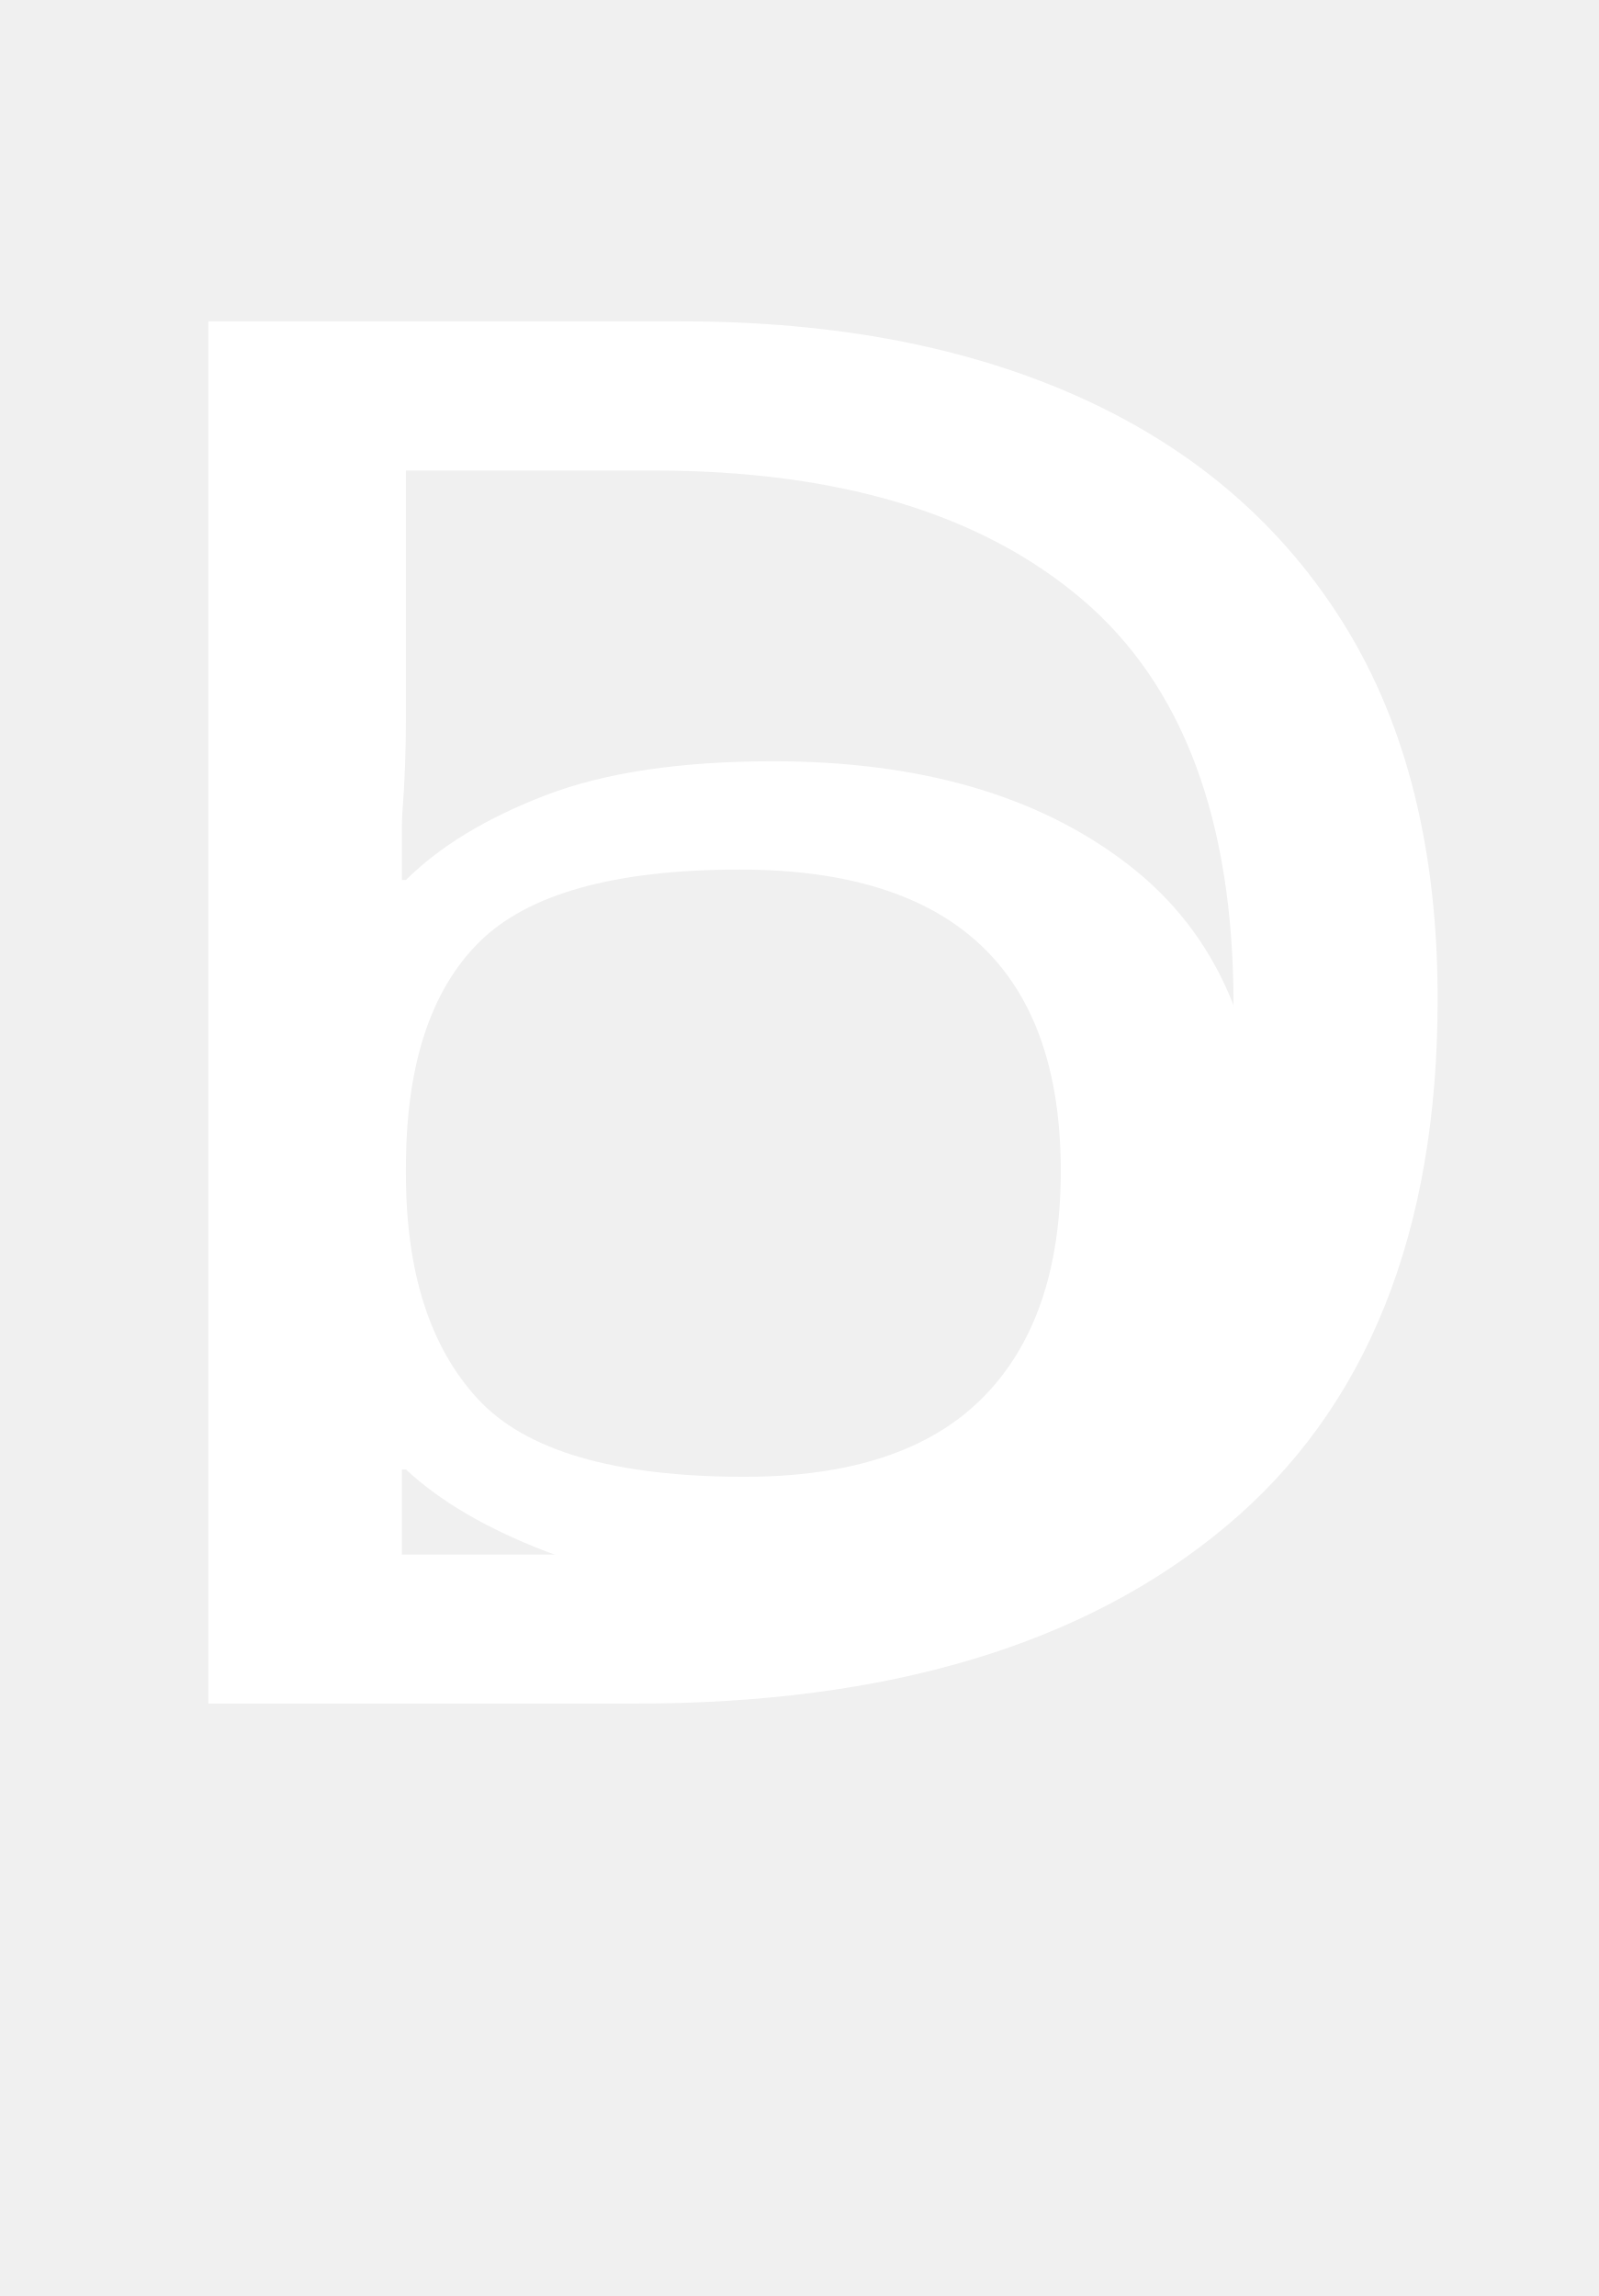
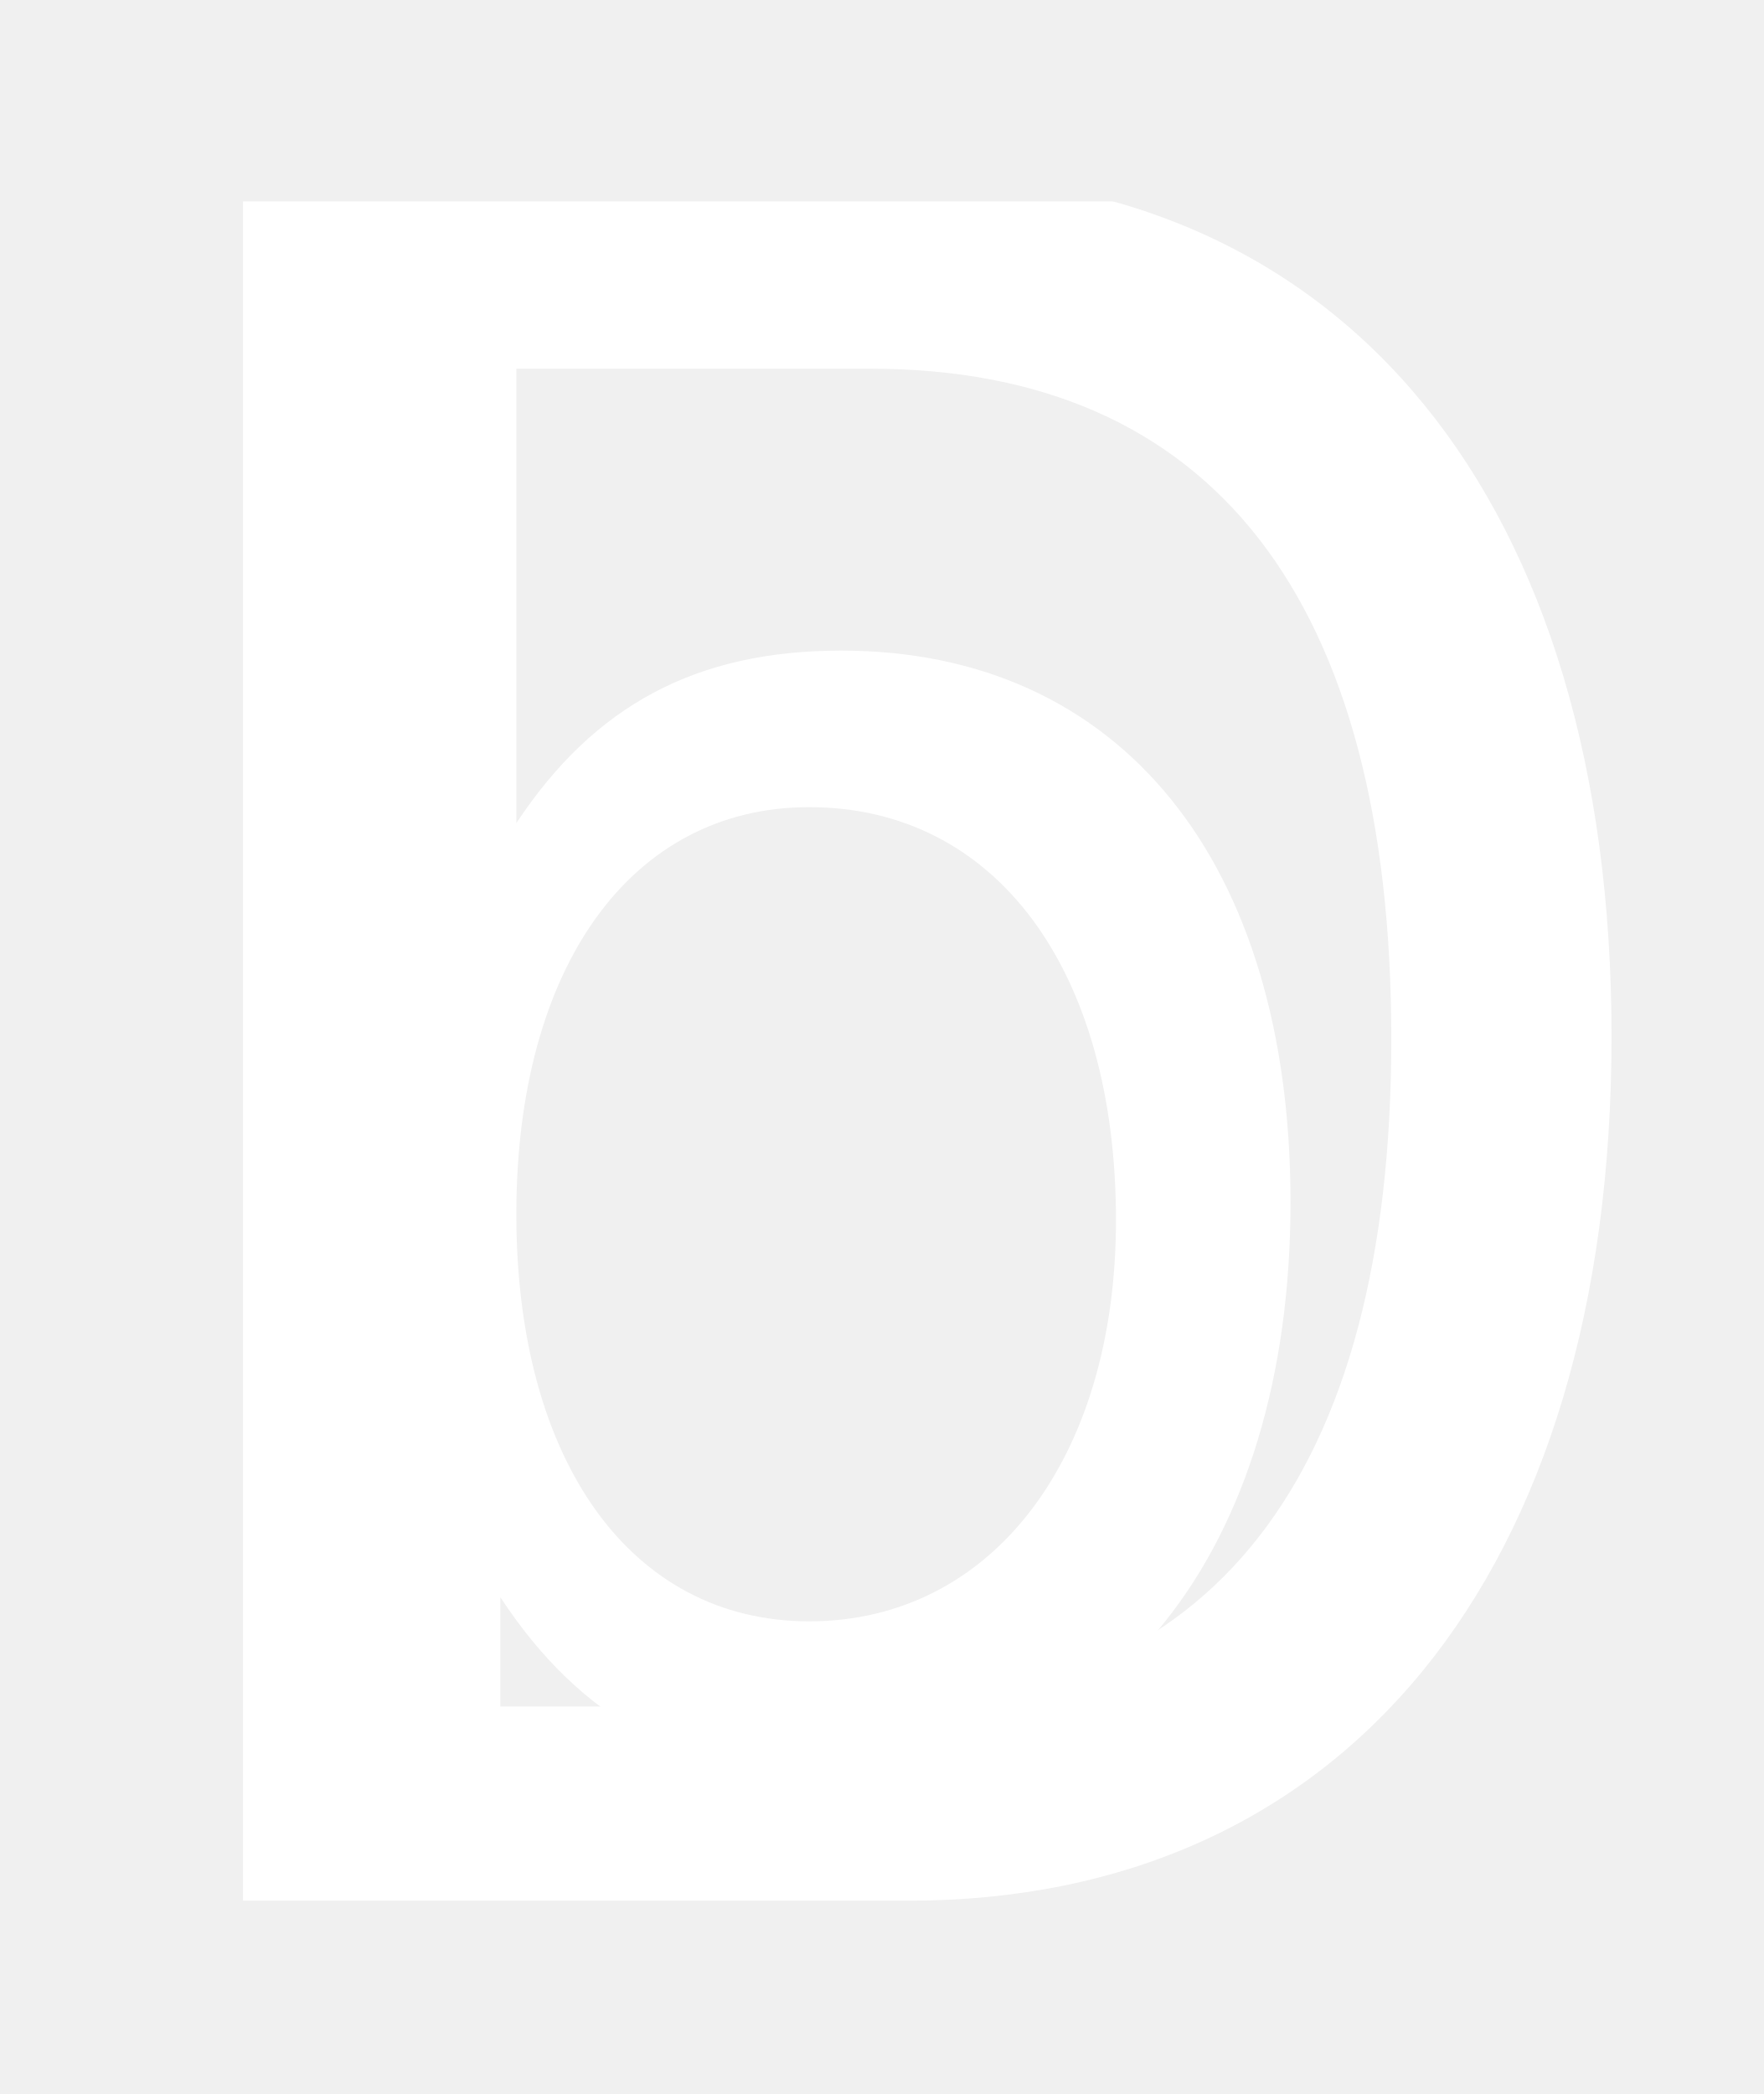
- <svg xmlns="http://www.w3.org/2000/svg" id="レイヤー_1" data-name="レイヤー 1" viewBox="0 0 162.62 233.54">
+ <svg xmlns="http://www.w3.org/2000/svg" width="219" height="260" viewBox="0 0 219 260">
  <defs>
-     <style>.cls-1{font-size:196.91px;}.cls-1,.cls-2{fill:#fff;font-family:YuGo-Medium-83pv-RKSJ-H, YuGothic;}.cls-2{font-size:151.02px;}</style>
+     <clipPath id="clip-path">
+       <rect x="-15" y="-23" width="219" height="260" fill="none" />
+     </clipPath>
+     <clipPath id="clip-path-2">
+       <rect x="7" y="12" width="125" height="205" fill="none" />
+     </clipPath>
+     <clipPath id="clip-path-3">
+       <rect x="11" y="15" width="191" height="221" fill="none" />
+     </clipPath>
  </defs>
-   <text class="cls-1" transform="translate(0 173.28) scale(1.11 1)">D</text>
-   <text class="cls-2" transform="translate(2.36 159.73) scale(1.49 1)">b</text>
+   <g id="logo" transform="translate(-670 -293)">
+     <g id="スクロールグループ_2" data-name="スクロールグループ 2" transform="translate(685 316)" clip-path="url(#clip-path)" style="isolation: isolate">
+       <g id="logo-2" data-name="logo" transform="translate(-11 -13)">
+         <g id="スクロールグループ_3" data-name="スクロールグループ 3" transform="translate(26 13)" clip-path="url(#clip-path-2)" style="isolation: isolate">
+           <text id="b" transform="translate(0 192)" fill="#fff" font-size="249" font-family="Helvetica">
+             <tspan x="0" y="0">b</tspan>
+           </text>
+         </g>
+         <g id="スクロールグループ_1" data-name="スクロールグループ 1" clip-path="url(#clip-path-3)" style="isolation: isolate">
+           <text id="D" transform="translate(0 226)" fill="#fff" font-size="294" font-family="Helvetica">
+             <tspan x="0" y="0">D</tspan>
+           </text>
+         </g>
+       </g>
+     </g>
+   </g>
</svg>
